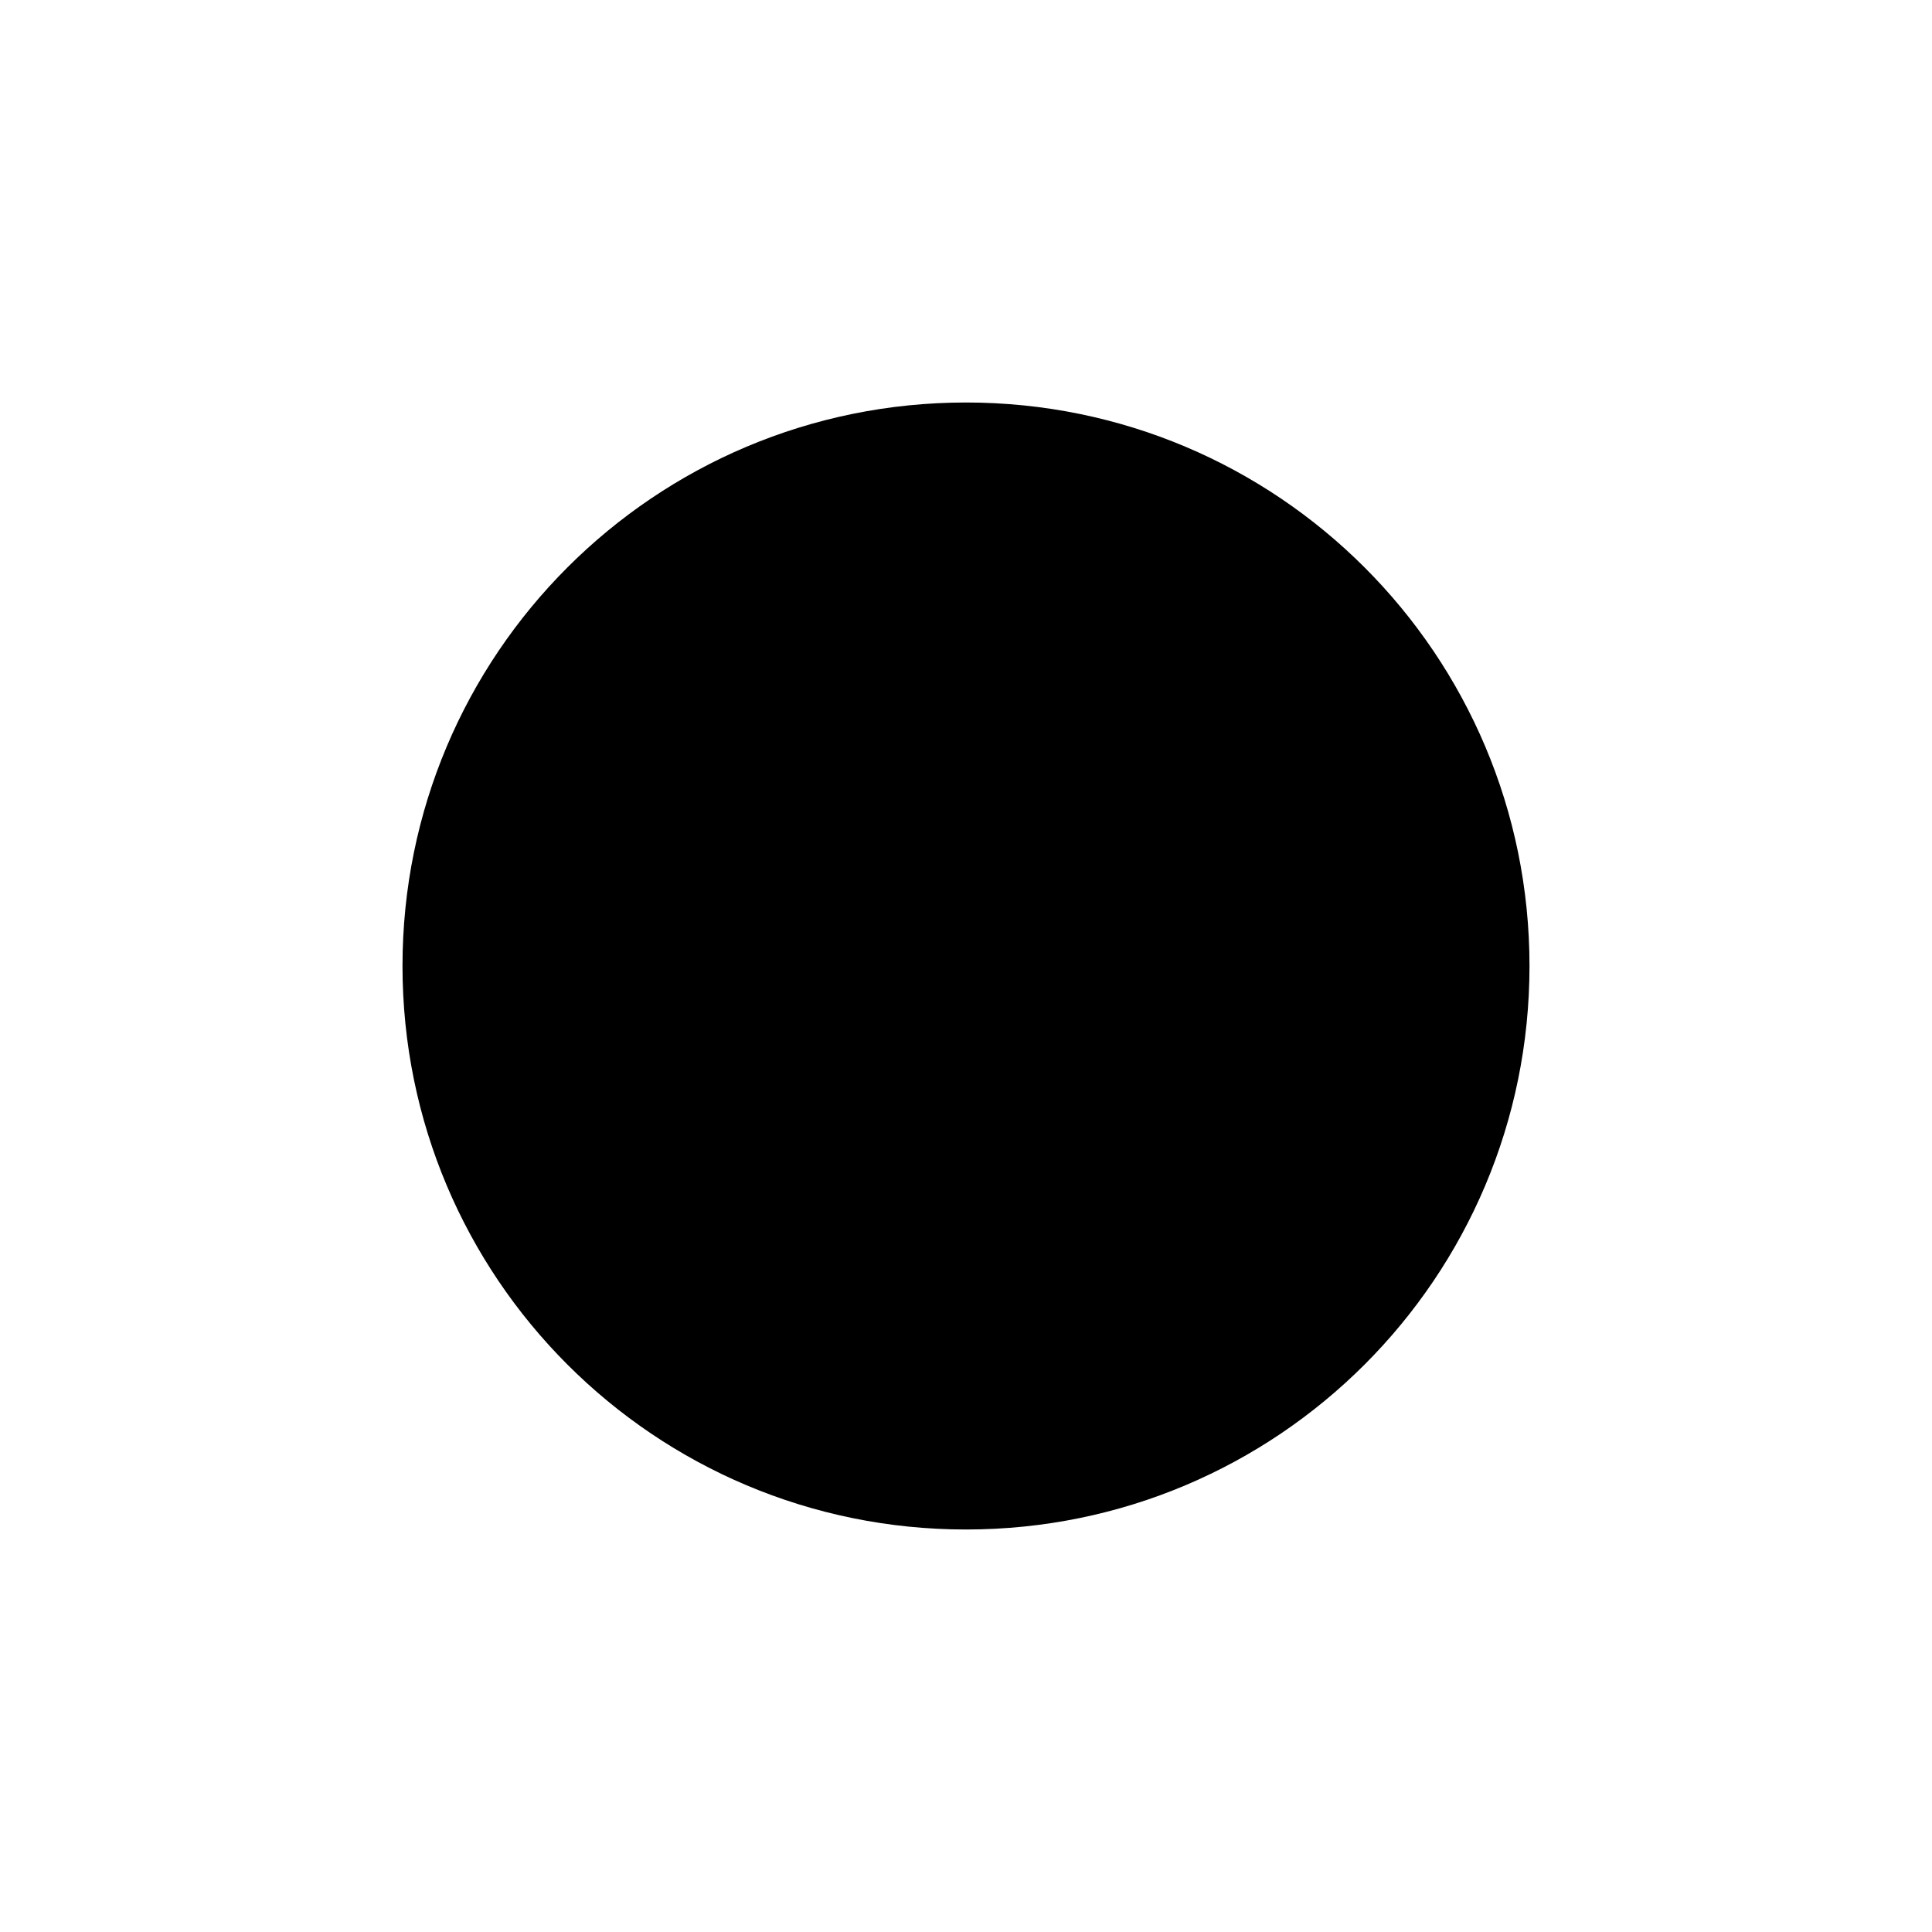
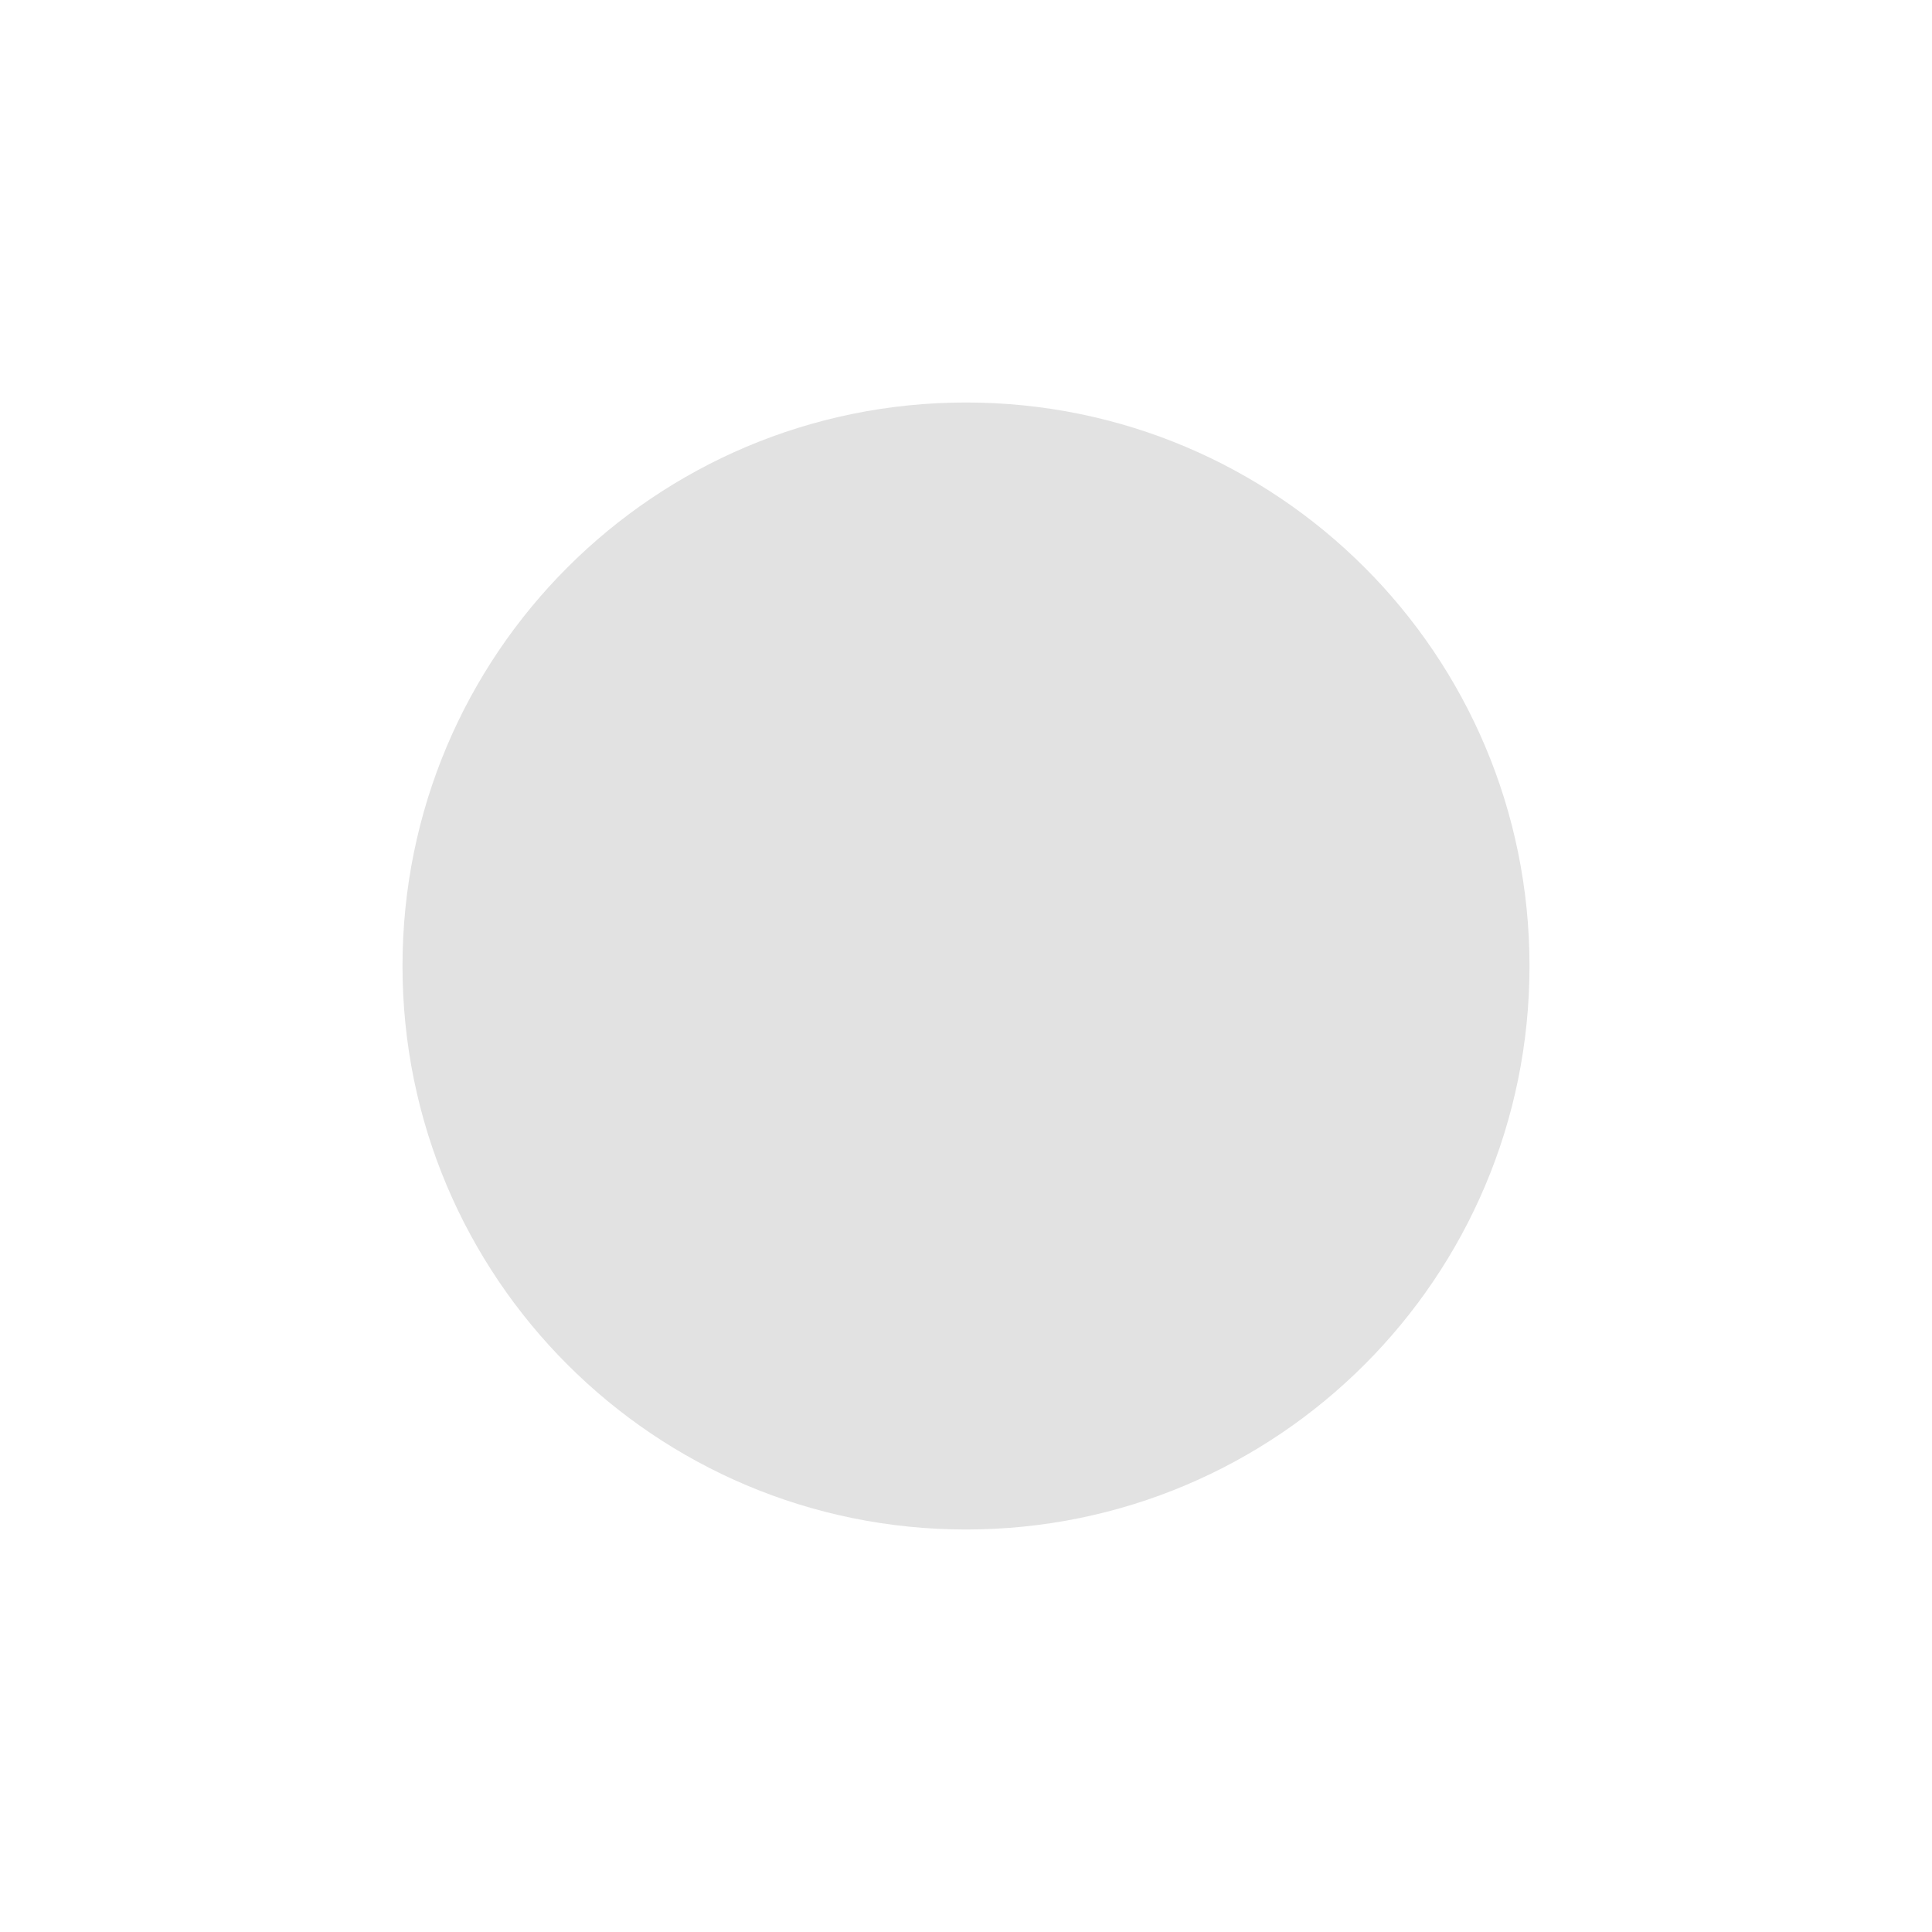
<svg xmlns="http://www.w3.org/2000/svg" version="1.1" width="24" height="24" viewBox="0 0 24 24" id="svg1152">
  <defs id="defs1156" />
-   <path d="m 12,5 c 3.87,0 7,3.13 7,7 0,3.87 -3.13,7 -7,7 C 8.13,19 5,15.87 5,12 5,8.13 8.13,5 12,5" id="path1150" style="fill:#000000;font-variation-settings:normal;opacity:1;vector-effect:none;fill-opacity:1;stroke-width:1;stroke-linecap:butt;stroke-linejoin:miter;stroke-miterlimit:4;stroke-dasharray:none;stroke-dashoffset:0;stroke-opacity:1;-inkscape-stroke:none;stop-color:#000000;stop-opacity:1" />
+   <path d="m 12,5 c 3.87,0 7,3.13 7,7 0,3.87 -3.13,7 -7,7 C 8.13,19 5,15.87 5,12 5,8.13 8.13,5 12,5" id="path1150" style="fill:#e2e2e2" />
</svg>
